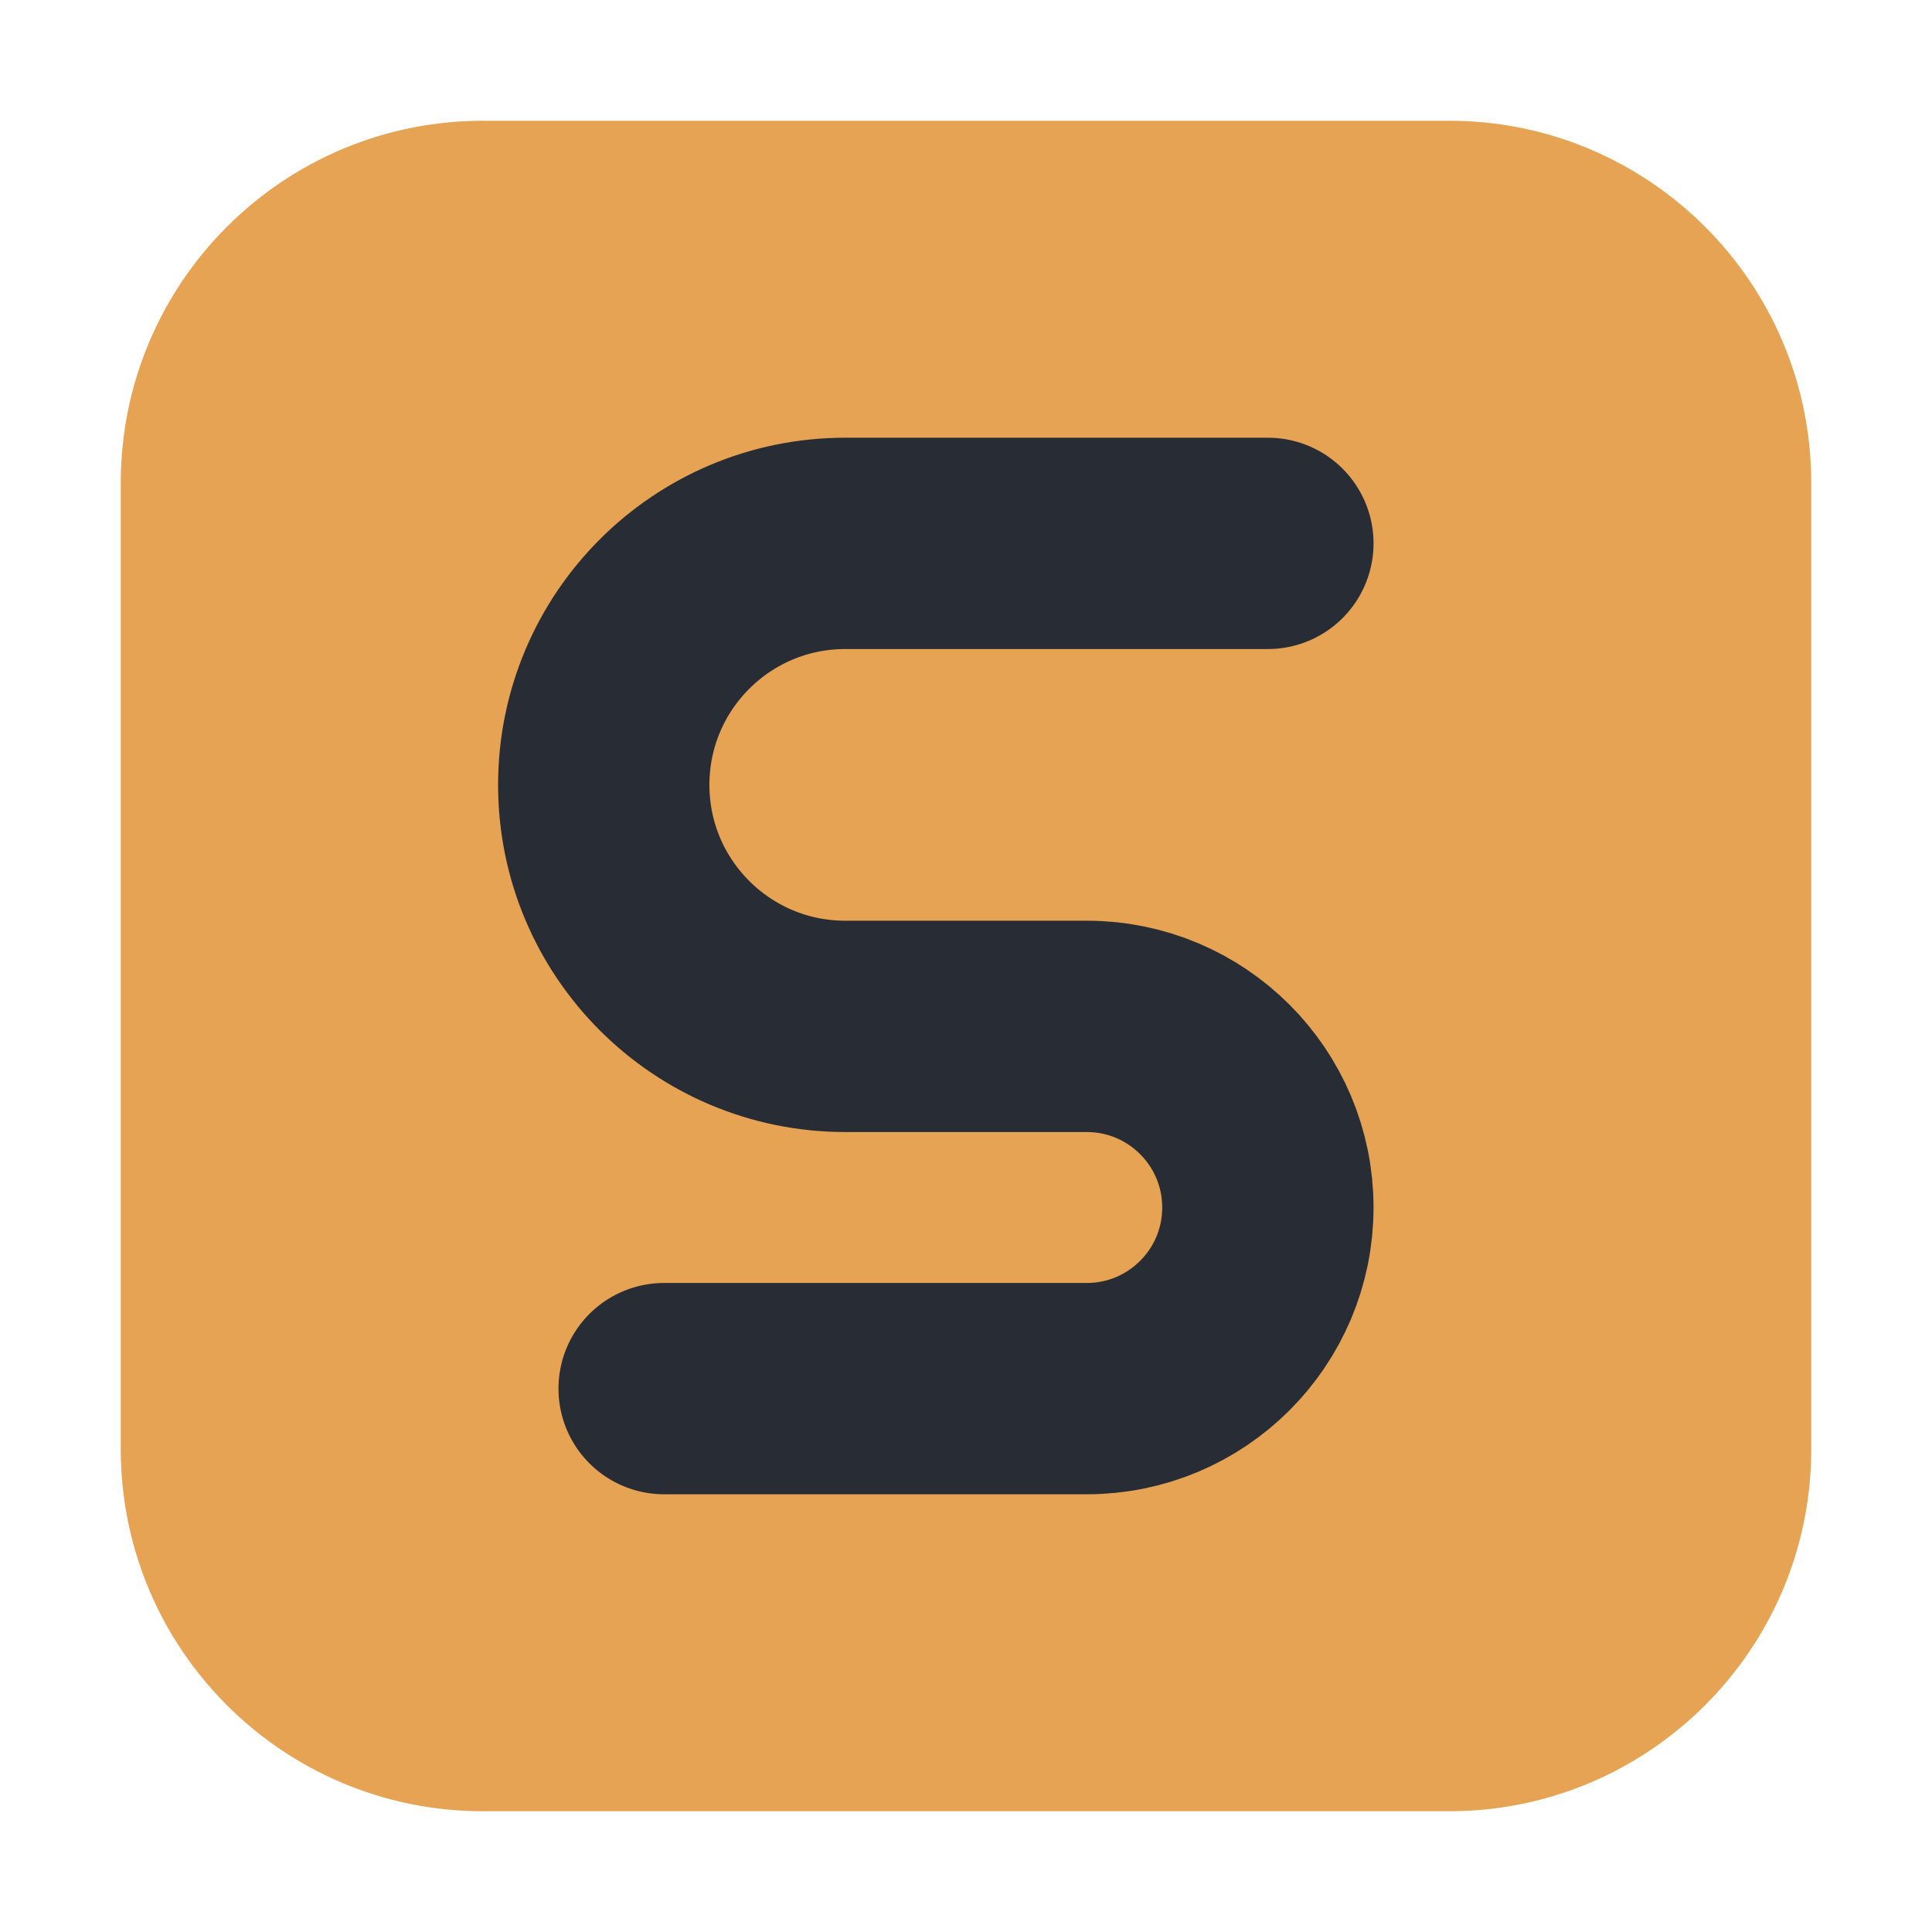
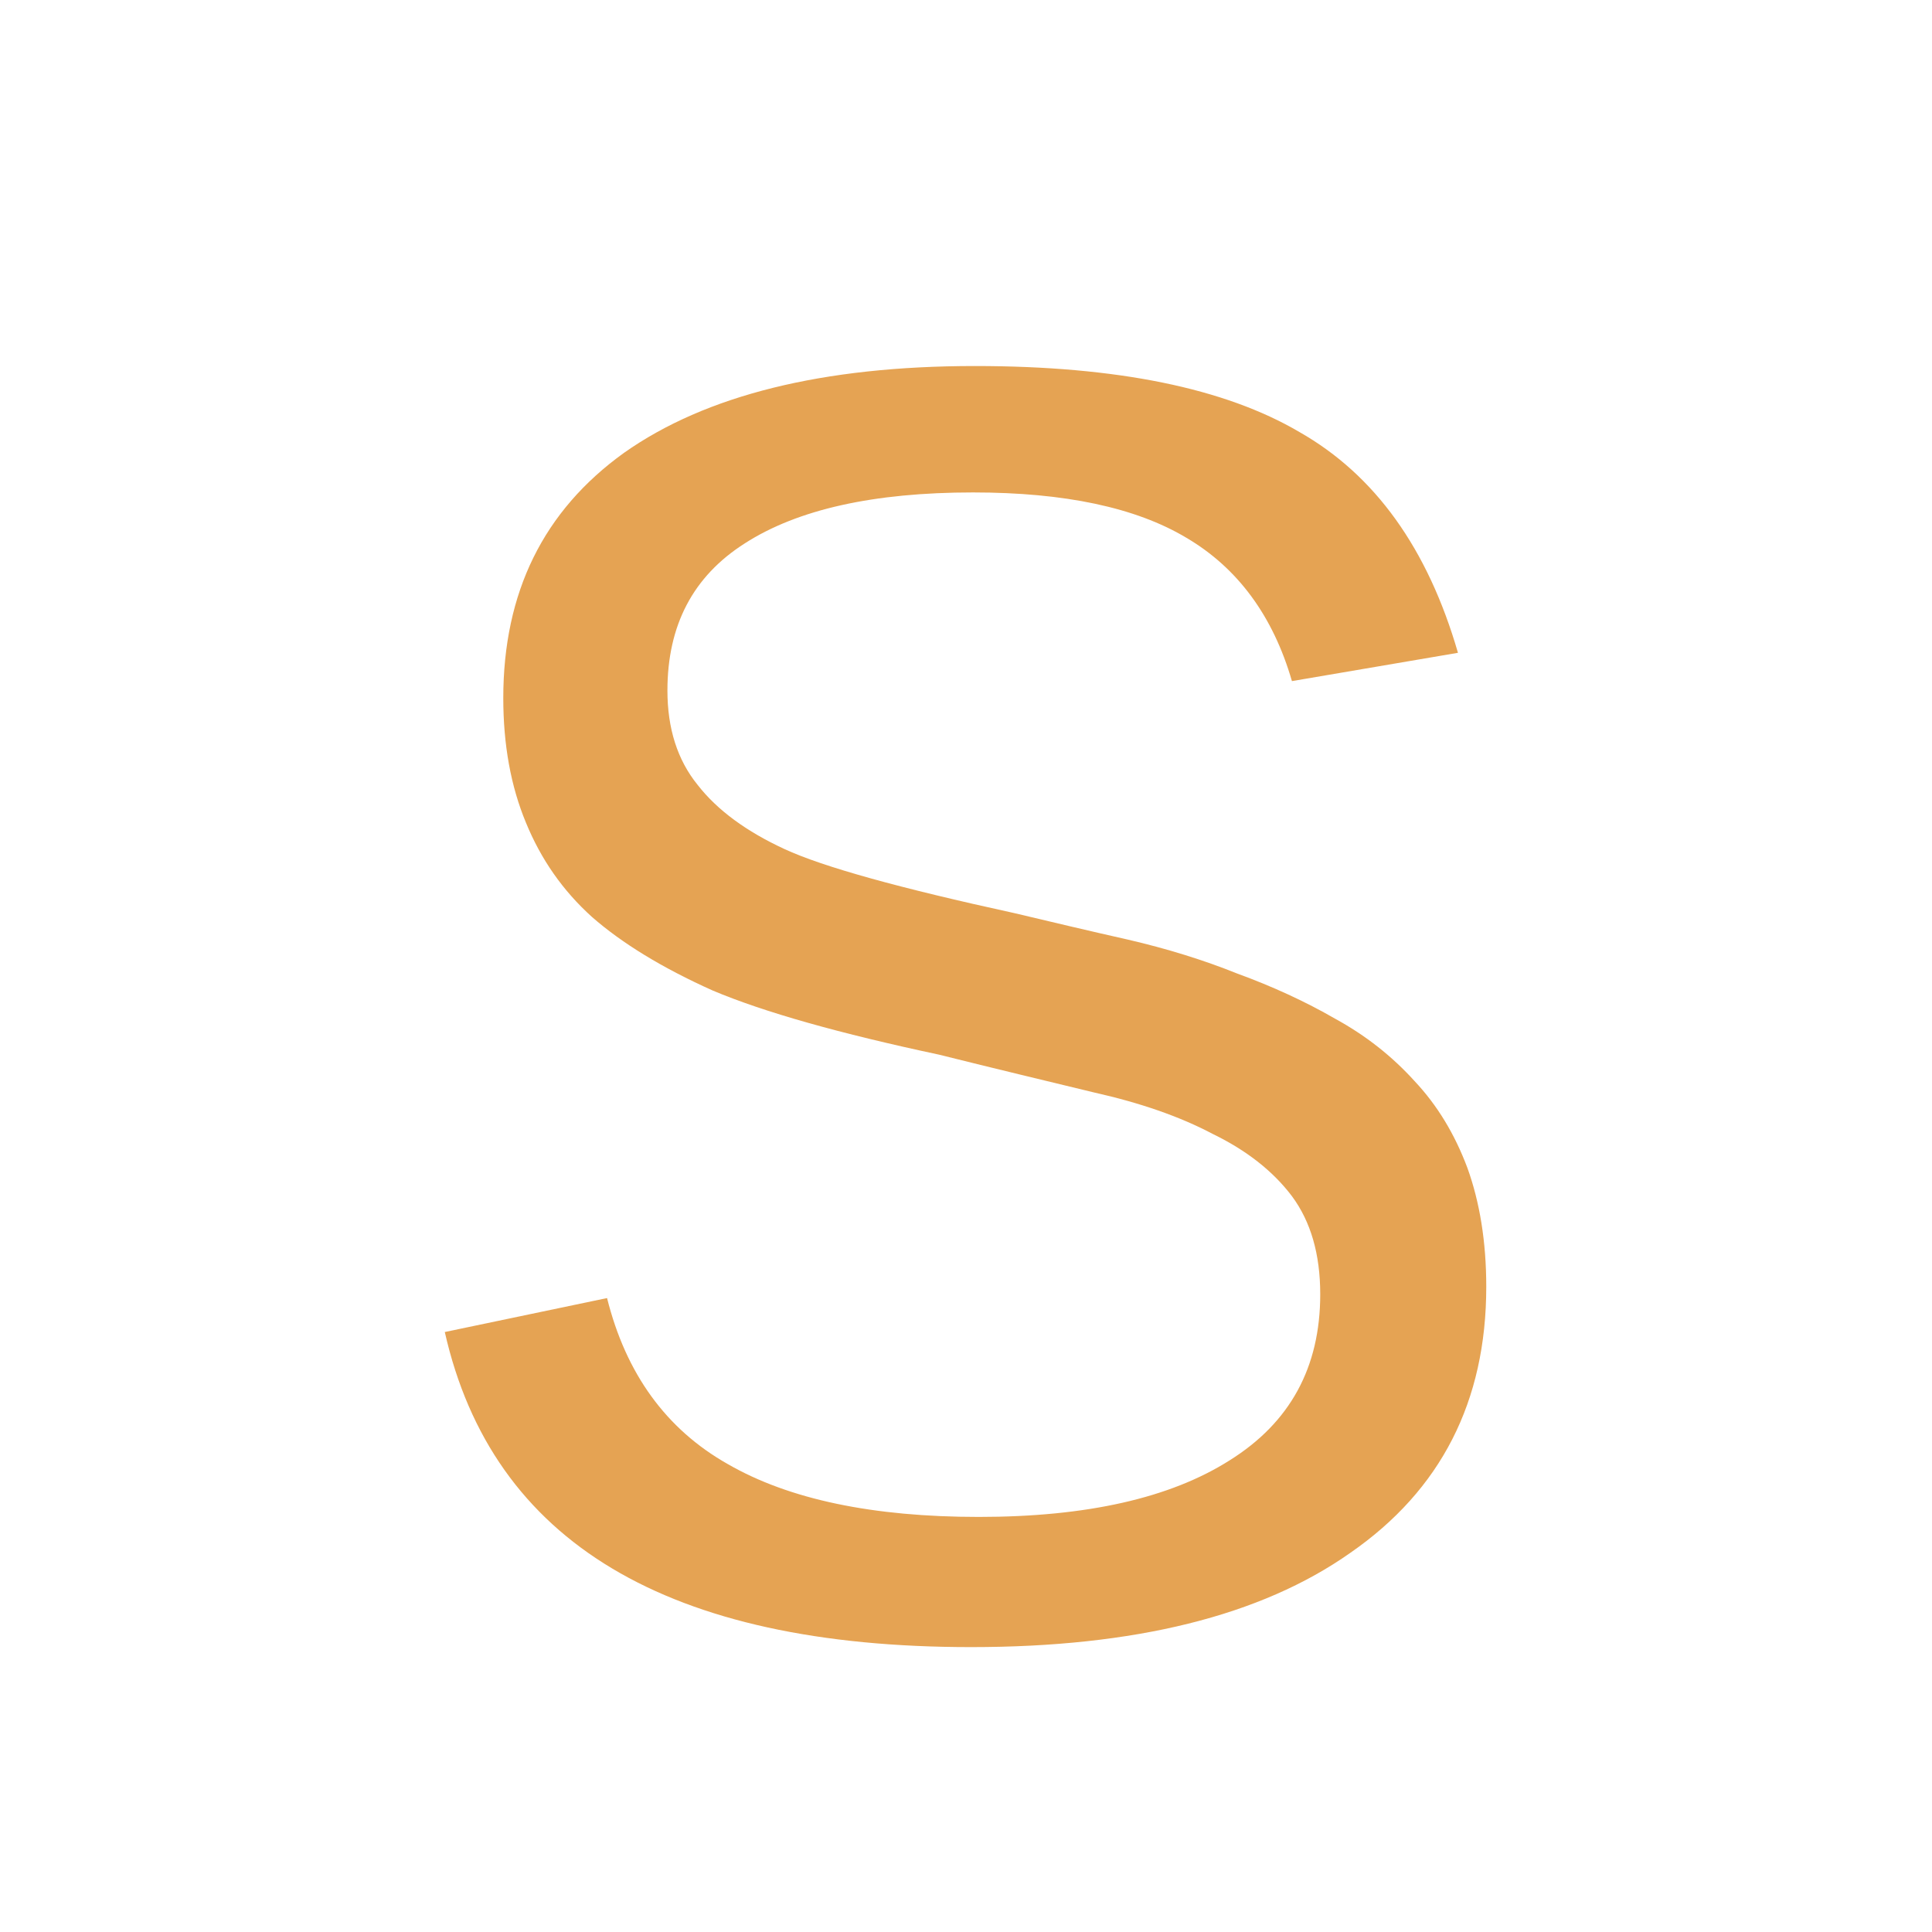
<svg xmlns="http://www.w3.org/2000/svg" viewBox="0 0 16 16">
-   <rect x="1" y="1" width="14" height="14" rx="3" fill="#E5A353" />
-   <path d="M10.5 4.5H7a2 2 0 0 0 0 4h2a1.5 1.5 0 0 1 0 3H5.5" fill="none" stroke="#282C34" stroke-width="1.75" stroke-linecap="round" />
+   <text x="8" y="13.5" text-anchor="middle" font-family="Arial, Helvetica, sans-serif" font-size="15" font-weight="400" fill="#E5A353">S</text>
</svg>
